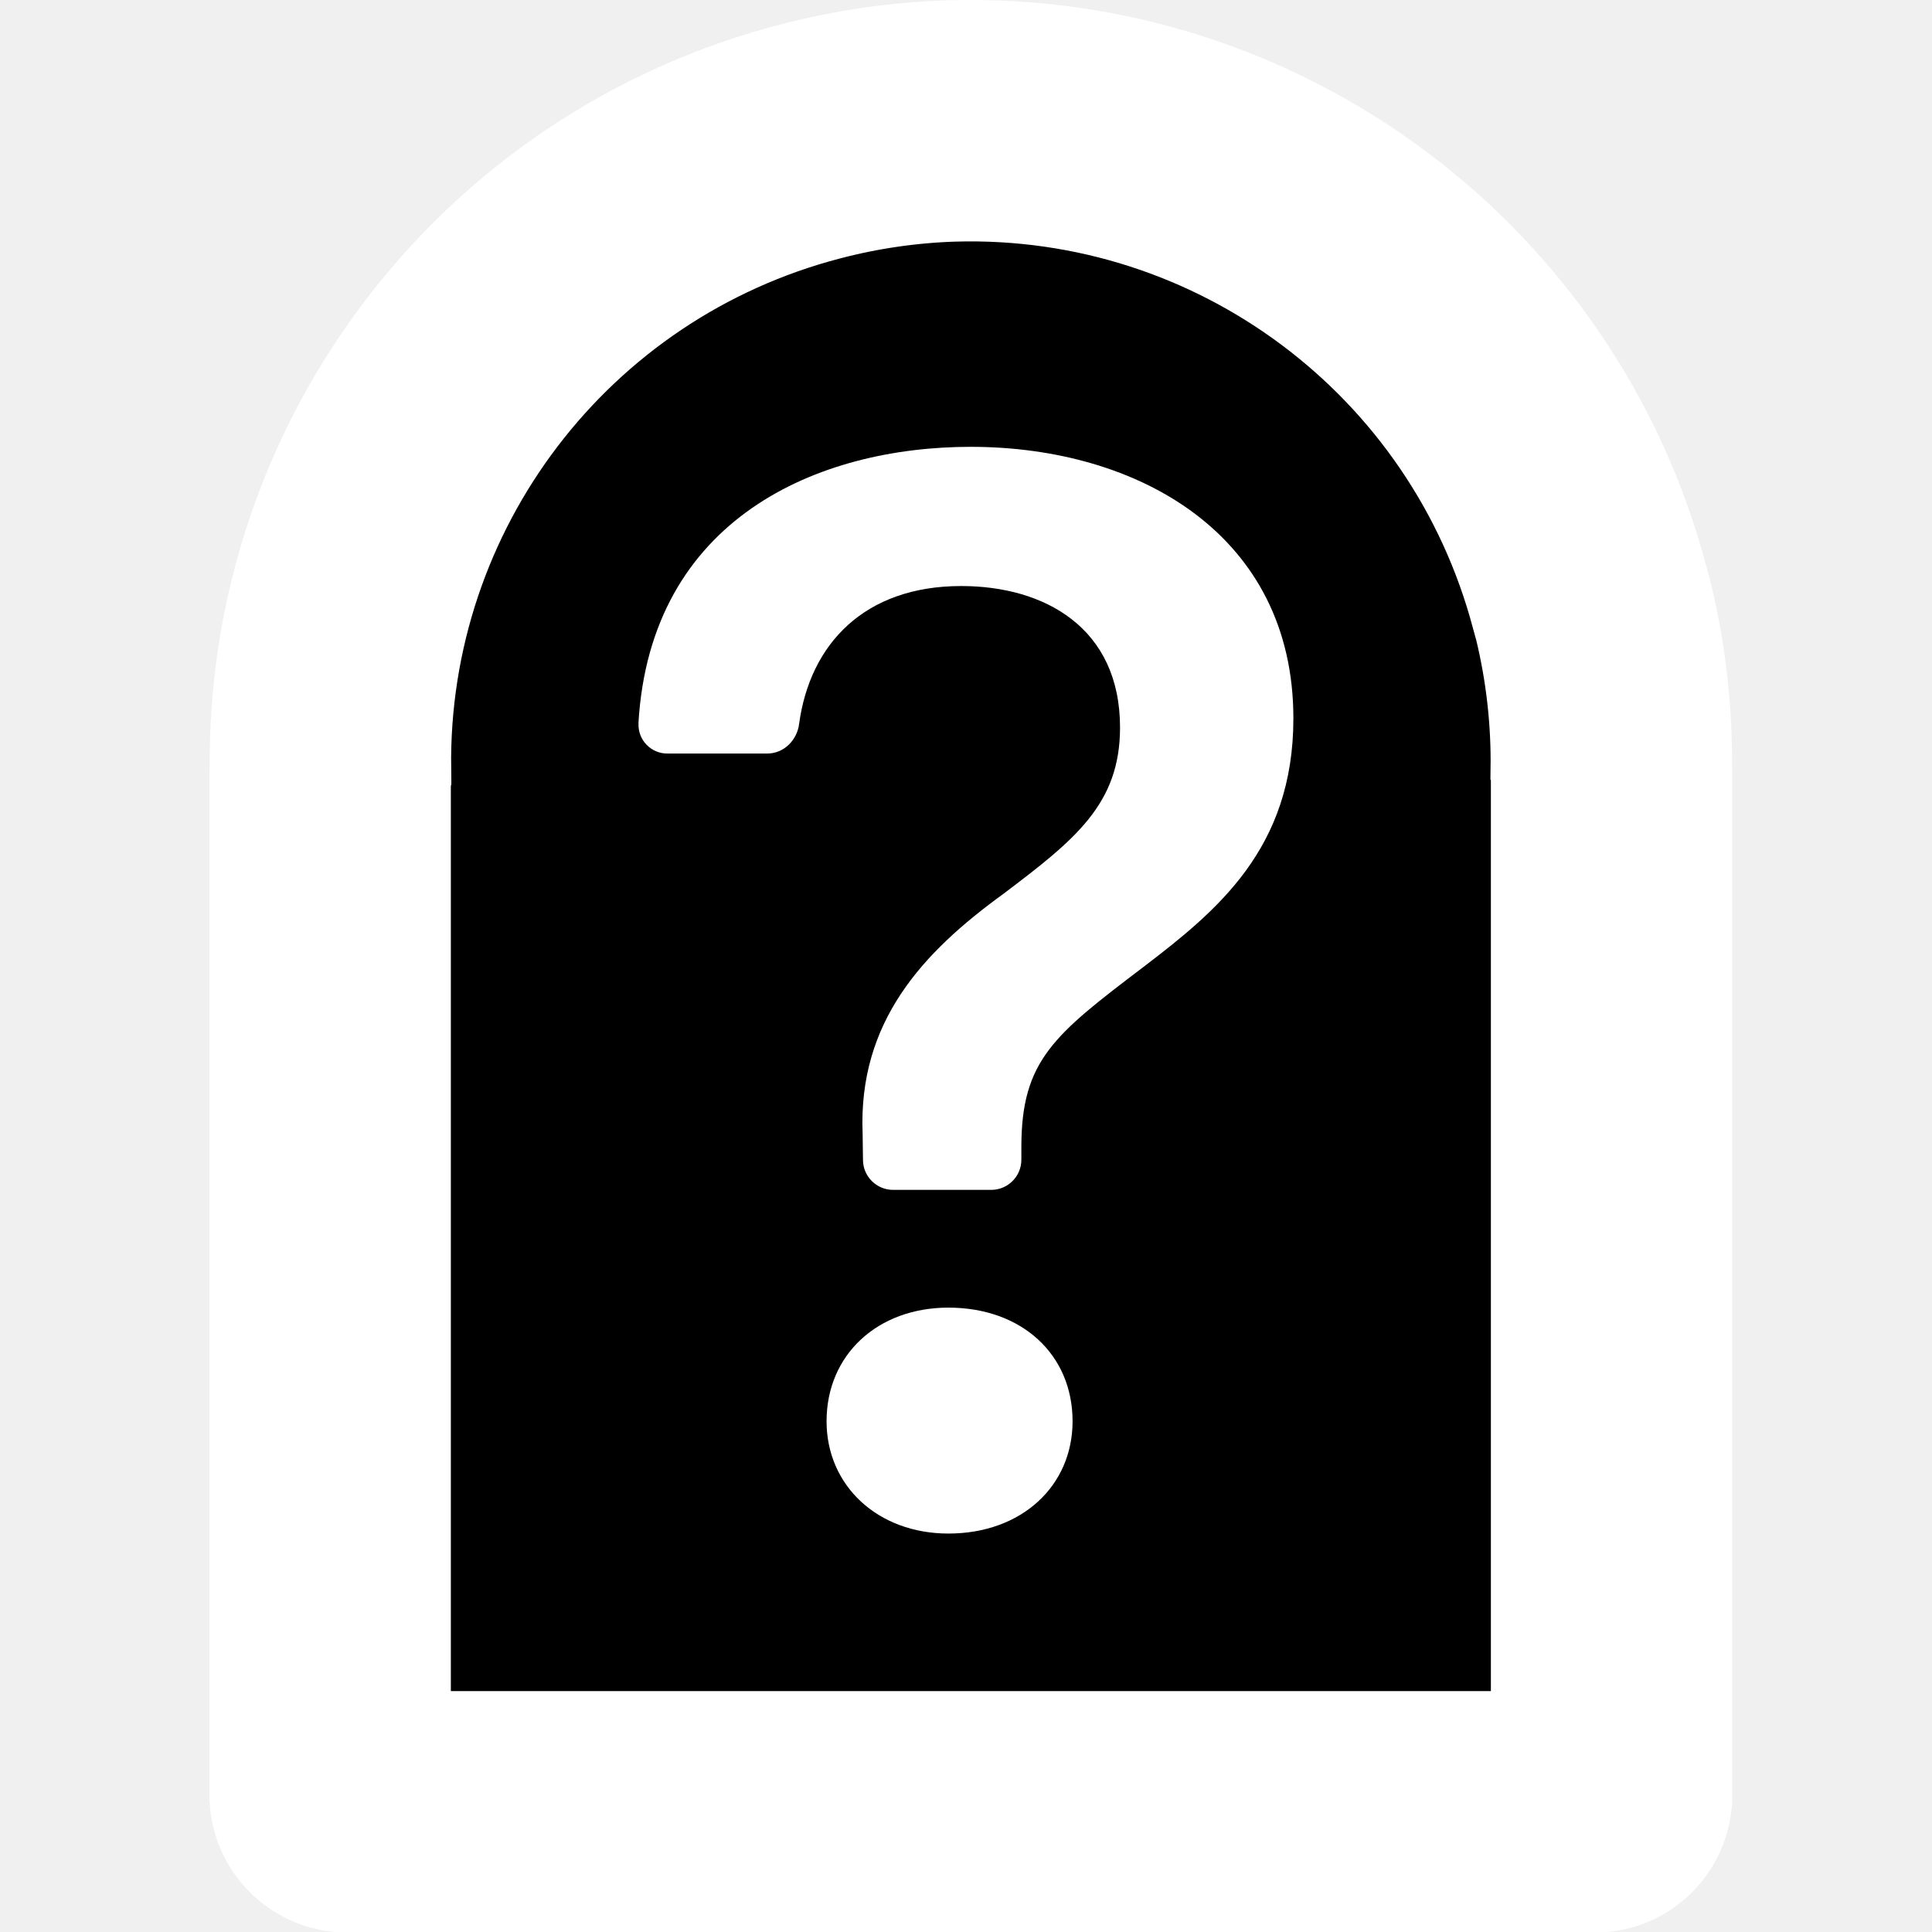
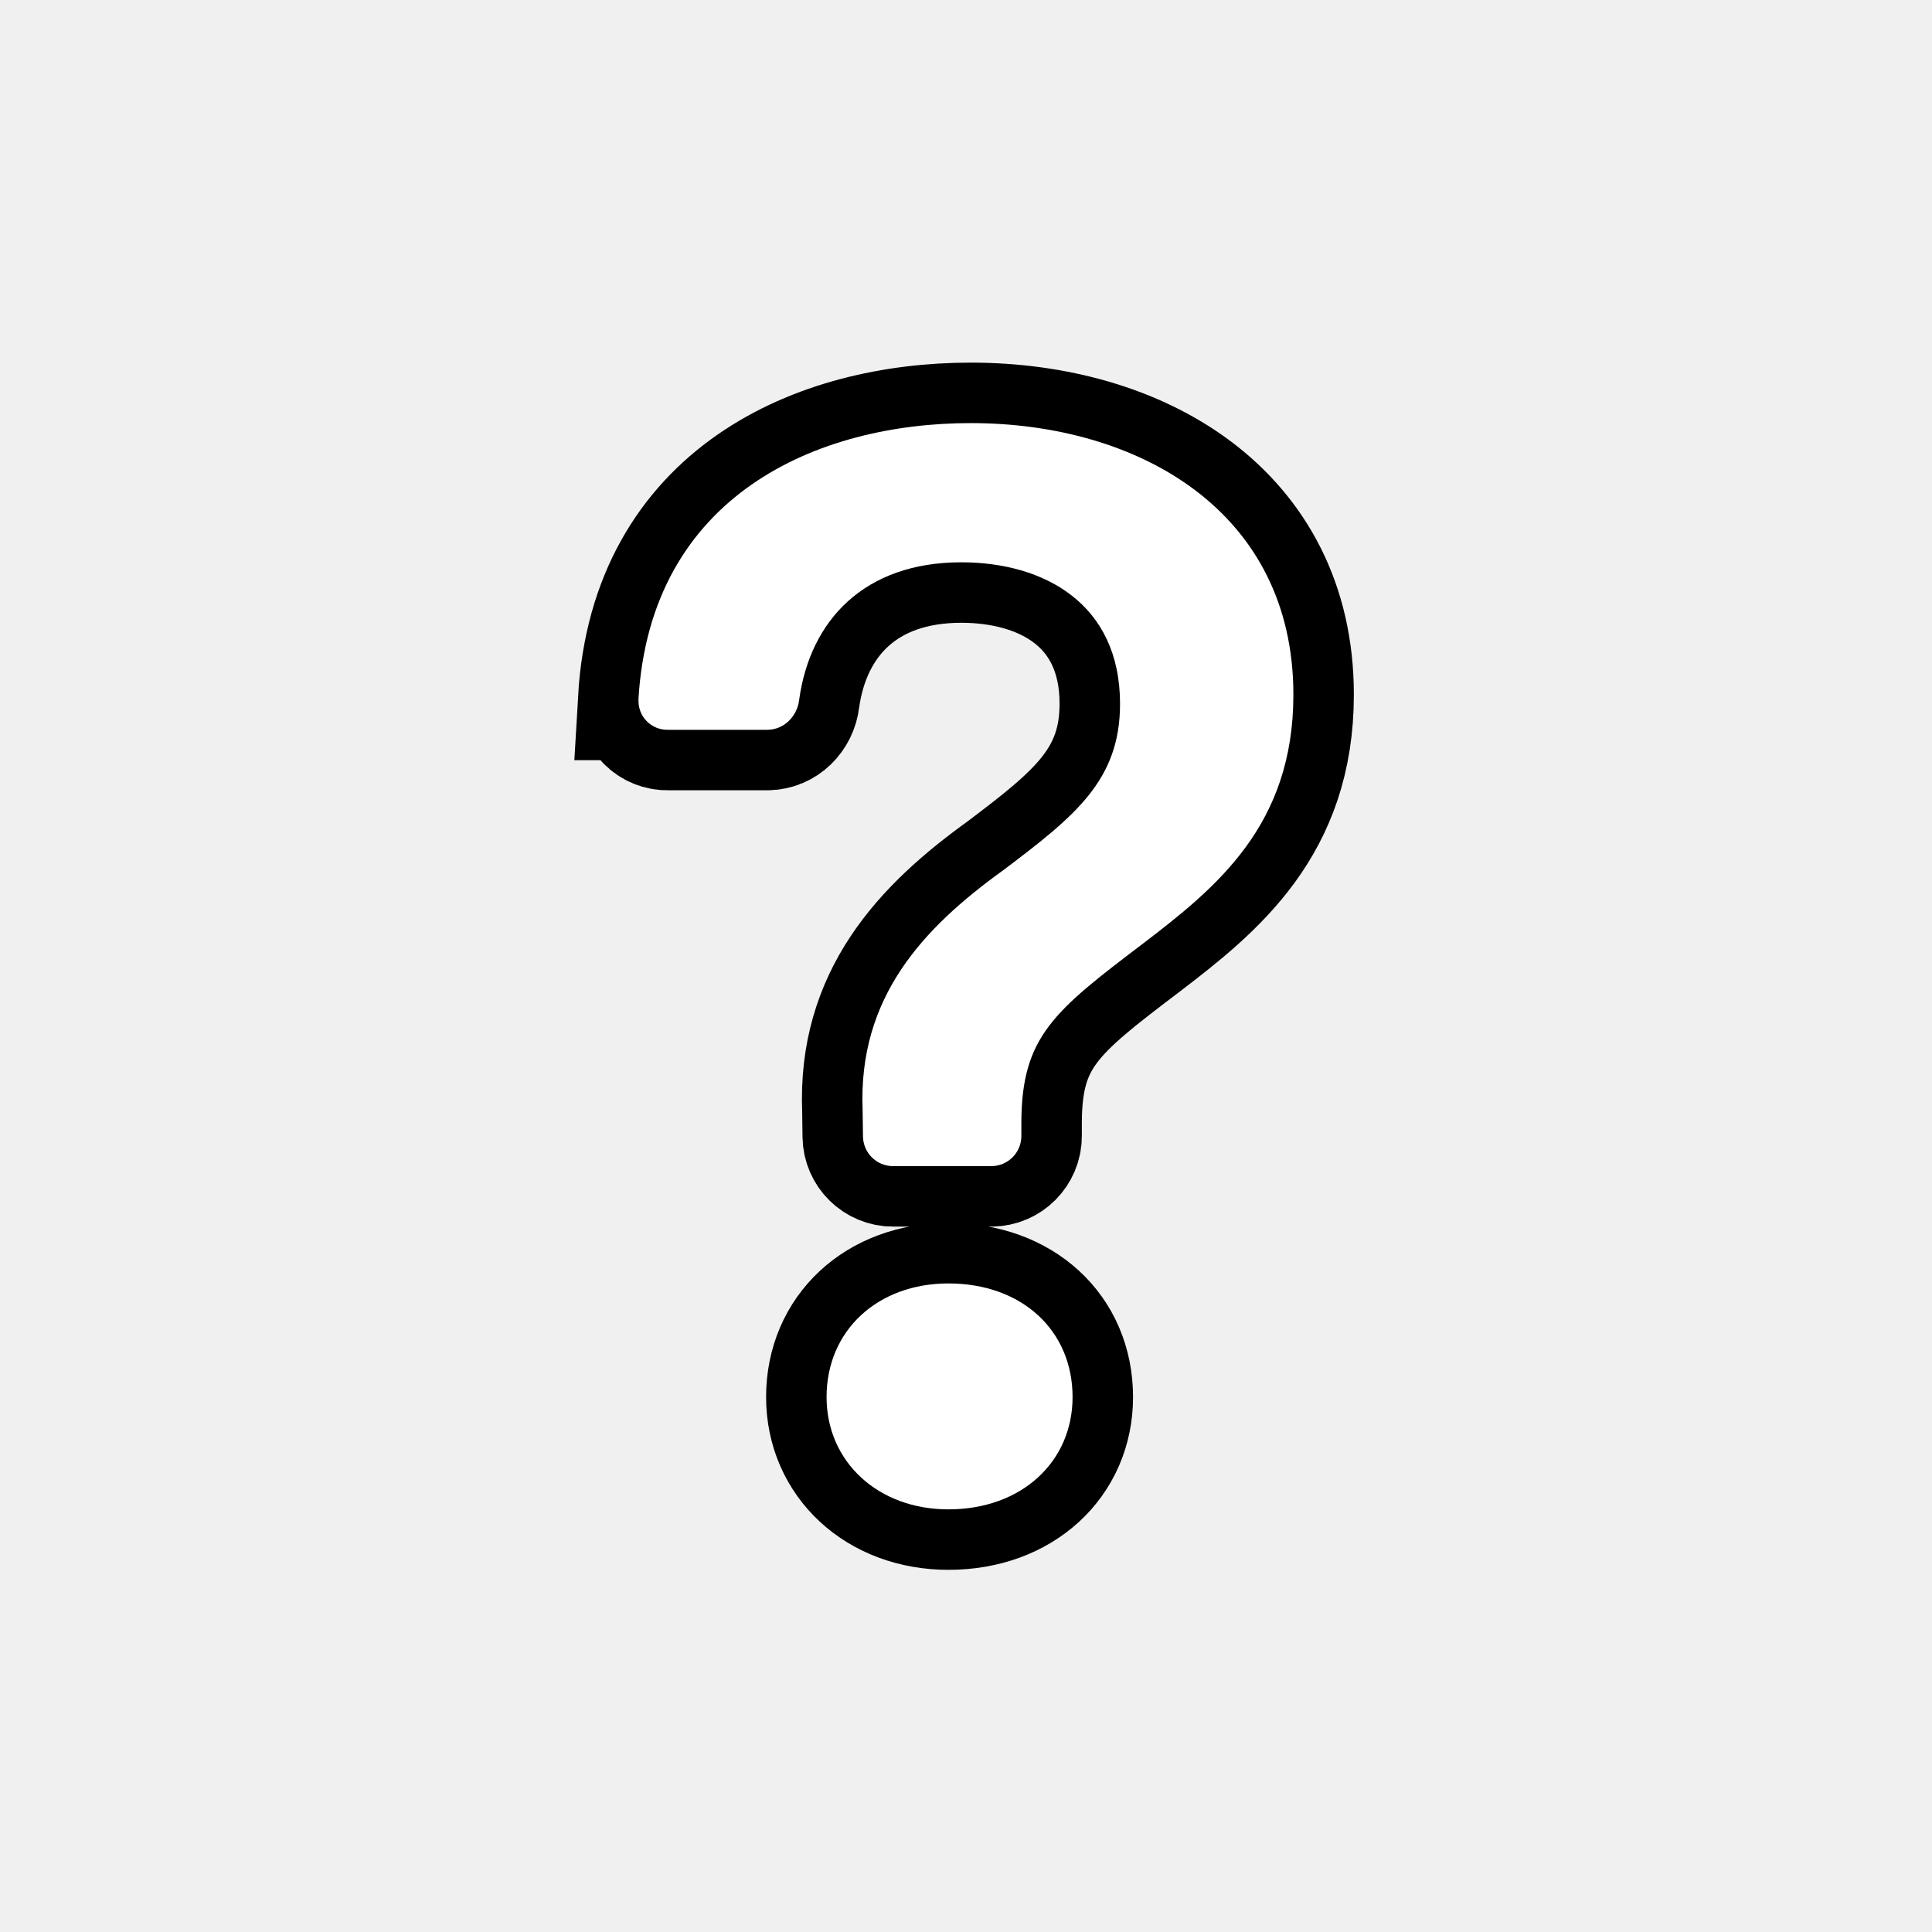
<svg xmlns="http://www.w3.org/2000/svg" width="16" height="16" viewBox="0 0 4.233 4.233" version="1.1" id="svg5">
  <defs id="defs2" />
-   <g id="layer1">
-     <path id="path894" style="fill:#000000;fill-opacity:1;stroke:#ffffff;stroke-width:0.529;stroke-linecap:round;stroke-dasharray:none;stroke-opacity:1" d="M 2.085,0.265 A 1.404,1.404 0 0 0 1.775,0.31 1.404,1.404 0 0 0 0.724,1.688 c -4.868e-5,2.186e-4 4.483e-5,4.656e-4 0,6.857e-4 -4.8845e-4,0.002 -6.8559e-4,0.005 -6.8559e-4,0.008 v 2.236 c 0,0.02 0.017,0.037 0.037,0.037 H 3.495 c 0.02,0 0.036,-0.017 0.036,-0.037 V 1.696 c 0,-0.003 -1.971e-4,-0.005 -6.856e-4,-0.008 A 1.404,1.404 0 0 0 3.491,1.338 l -0.008,-0.029 A 1.404,1.404 0 0 0 2.085,0.265 Z" />
-   </g>
-   <path d="m 1.399,1.585 a 0.063,0.063 0 0 0 0.064,0.066 h 0.218 c 0.037,0 0.066,-0.03 0.07,-0.066 0.024,-0.174 0.143,-0.301 0.355,-0.301 0.182,0 0.348,0.091 0.348,0.31 0,0.168 -0.099,0.246 -0.255,0.364 C 2.021,2.087 1.88,2.239 1.89,2.484 l 7.938e-4,0.058 a 0.066,0.066 0 0 0 0.066,0.065 h 0.215 a 0.066,0.066 0 0 0 0.066,-0.066 v -0.028 c 0,-0.19 0.072,-0.246 0.267,-0.394 0.161,-0.123 0.329,-0.259 0.329,-0.545 0,-0.401 -0.338,-0.595 -0.707,-0.595 -0.335,0 -0.702,0.157 -0.728,0.606 z m 0.412,1.529 c 0,0.141 0.112,0.246 0.267,0.246 0.161,0 0.272,-0.105 0.272,-0.246 0,-0.146 -0.111,-0.249 -0.272,-0.249 -0.155,0 -0.267,0.103 -0.267,0.249 z" id="path2" style="fill:#ffffff;fill-opacity:1;stroke-width:0.265" />
+   <path d="m 1.399,1.533 a 0.063,0.063 0 0 0 0.064,0.066 h 0.218 c 0.037,0 0.066,-0.03 0.07,-0.066 0.024,-0.174 0.143,-0.301 0.355,-0.301 0.182,0 0.348,0.091 0.348,0.31 0,0.168 -0.099,0.246 -0.255,0.364 C 2.021,2.034 1.88,2.186 1.89,2.432 l 7.938e-4,0.058 a 0.066,0.066 0 0 0 0.066,0.065 h 0.215 a 0.066,0.066 0 0 0 0.066,-0.066 v -0.028 c 0,-0.19 0.072,-0.246 0.267,-0.394 0.161,-0.123 0.329,-0.259 0.329,-0.545 0,-0.401 -0.338,-0.595 -0.707,-0.595 -0.335,0 -0.702,0.157 -0.728,0.606 z M 1.811,3.061 c 0,0.141 0.112,0.246 0.267,0.246 0.161,0 0.272,-0.105 0.272,-0.246 0,-0.146 -0.111,-0.249 -0.272,-0.249 -0.155,0 -0.267,0.103 -0.267,0.249 z" id="path2" style="fill:#ffffff;fill-opacity:1;stroke:#000000;stroke-width:0.265;stroke-linecap:butt;stroke-linejoin:miter;stroke-dasharray:none;stroke-opacity:1;paint-order:stroke markers fill" />
</svg>
